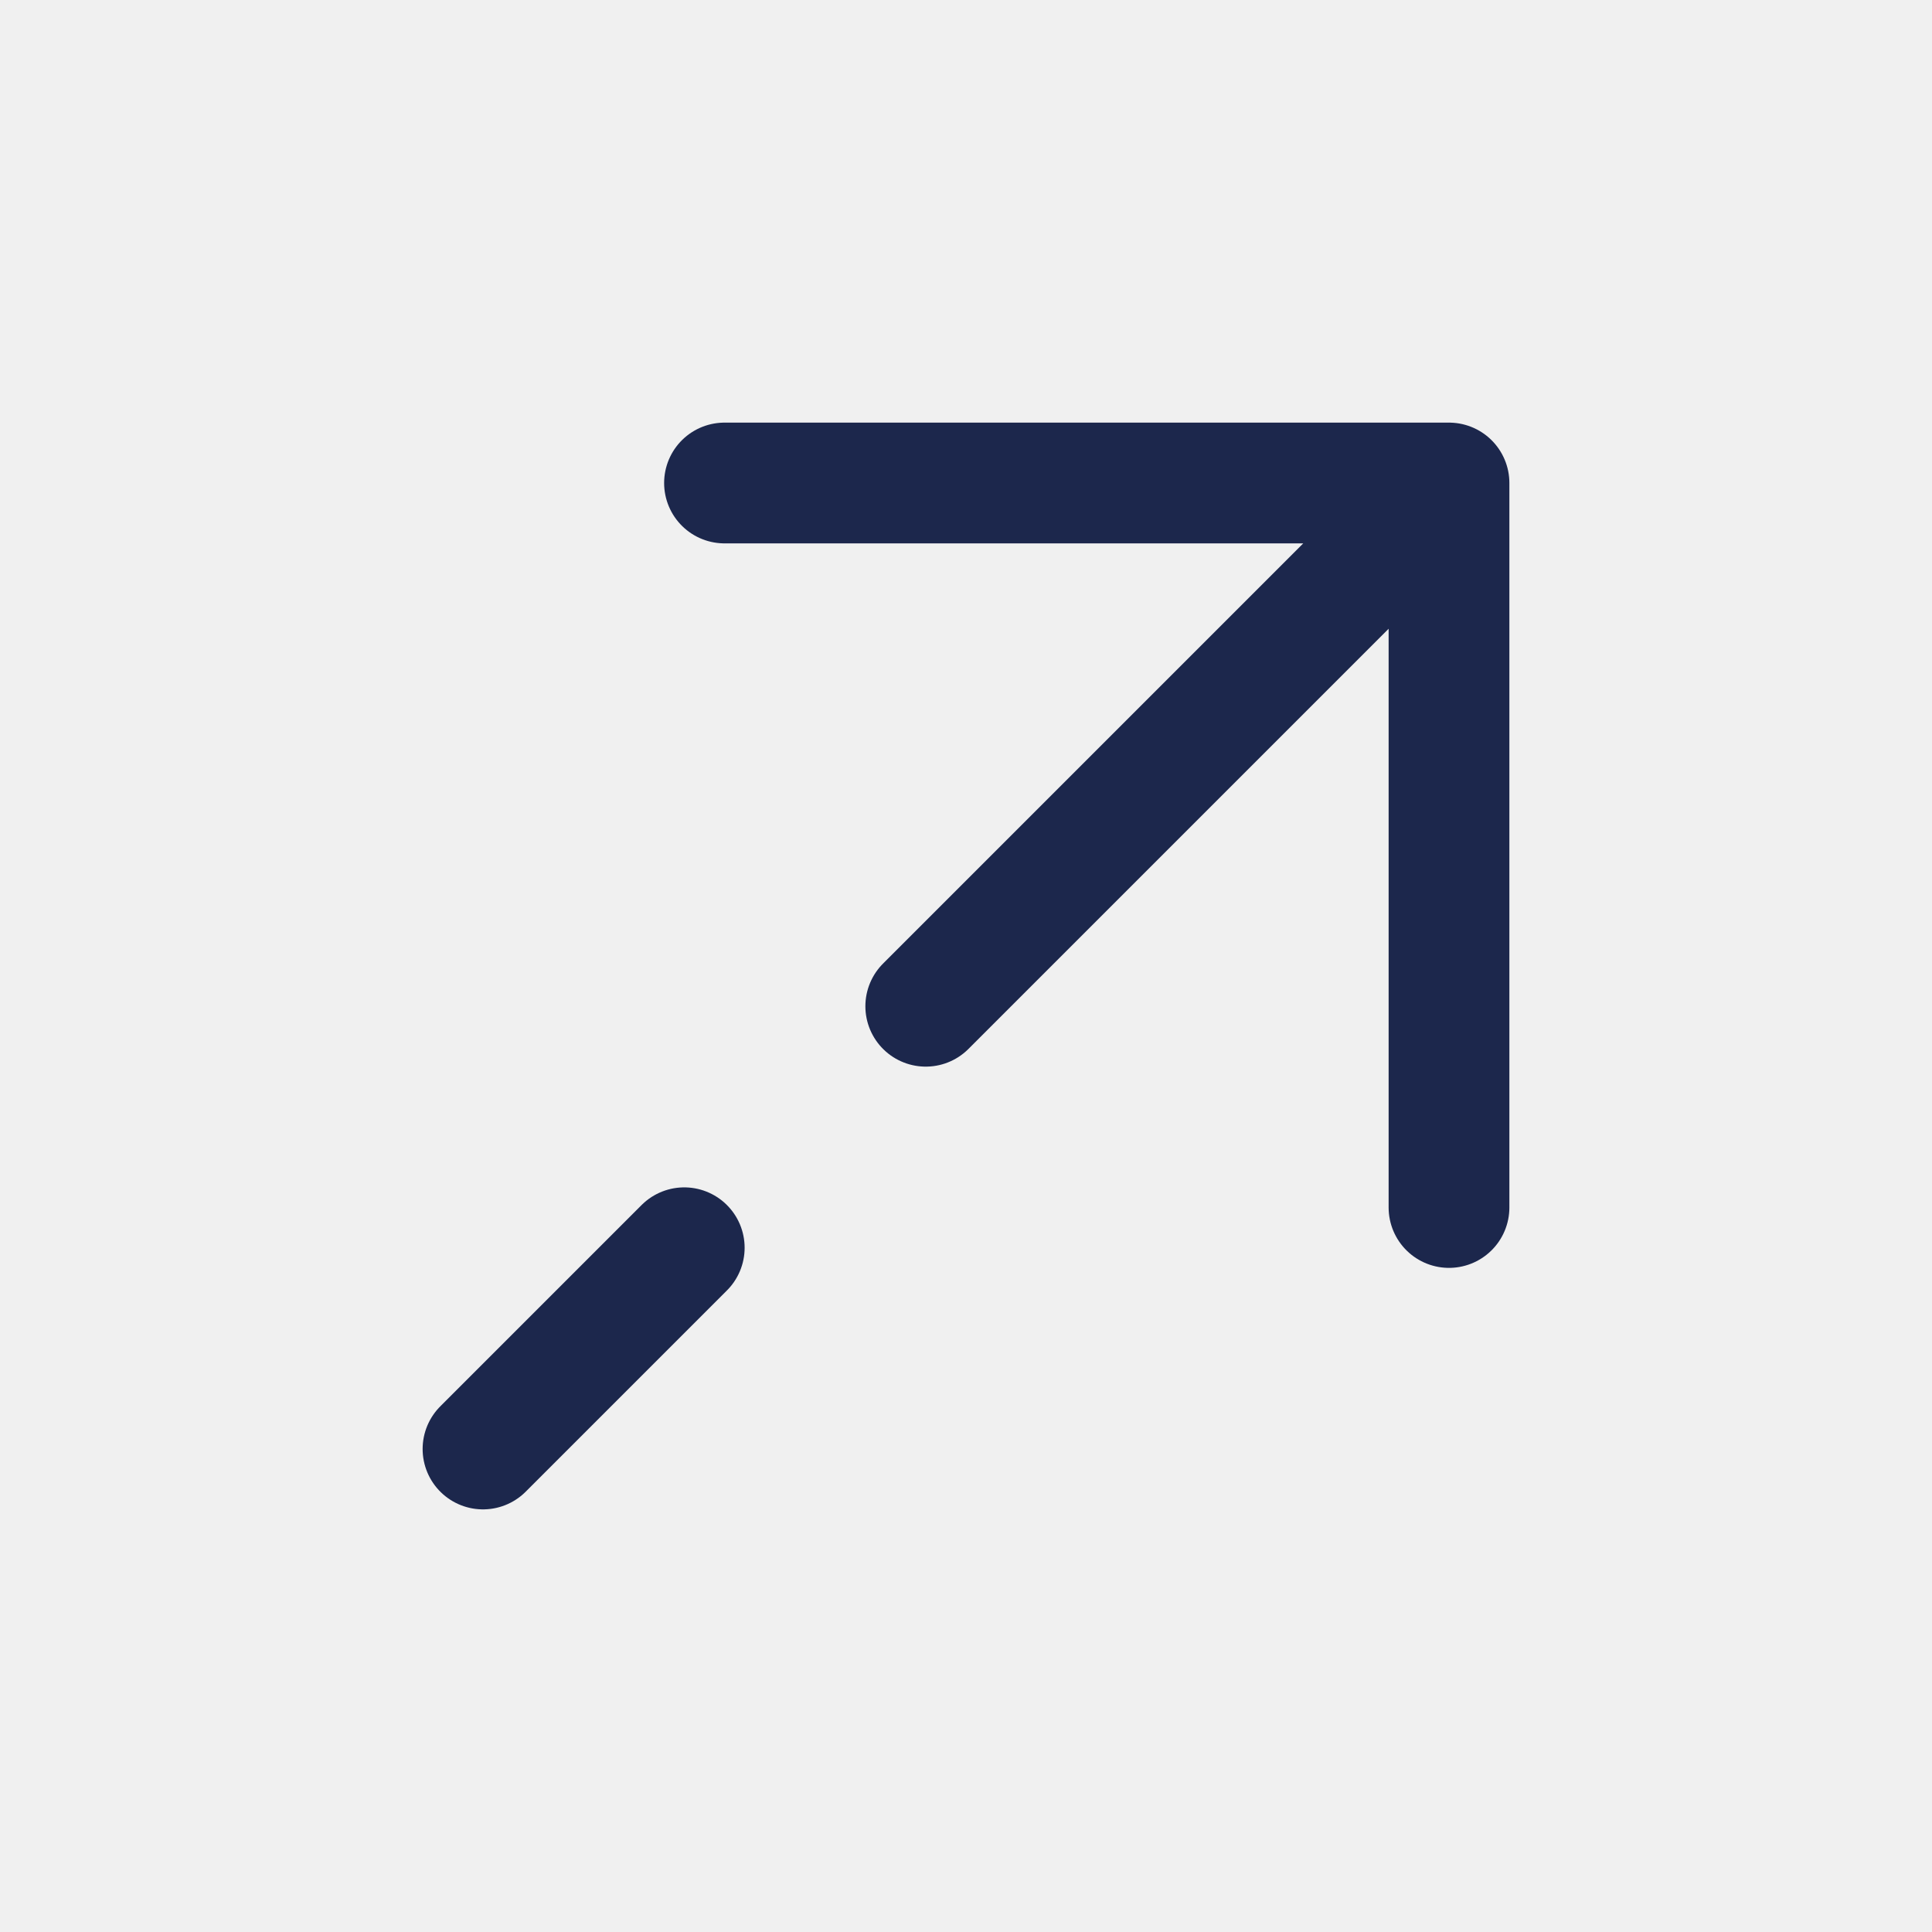
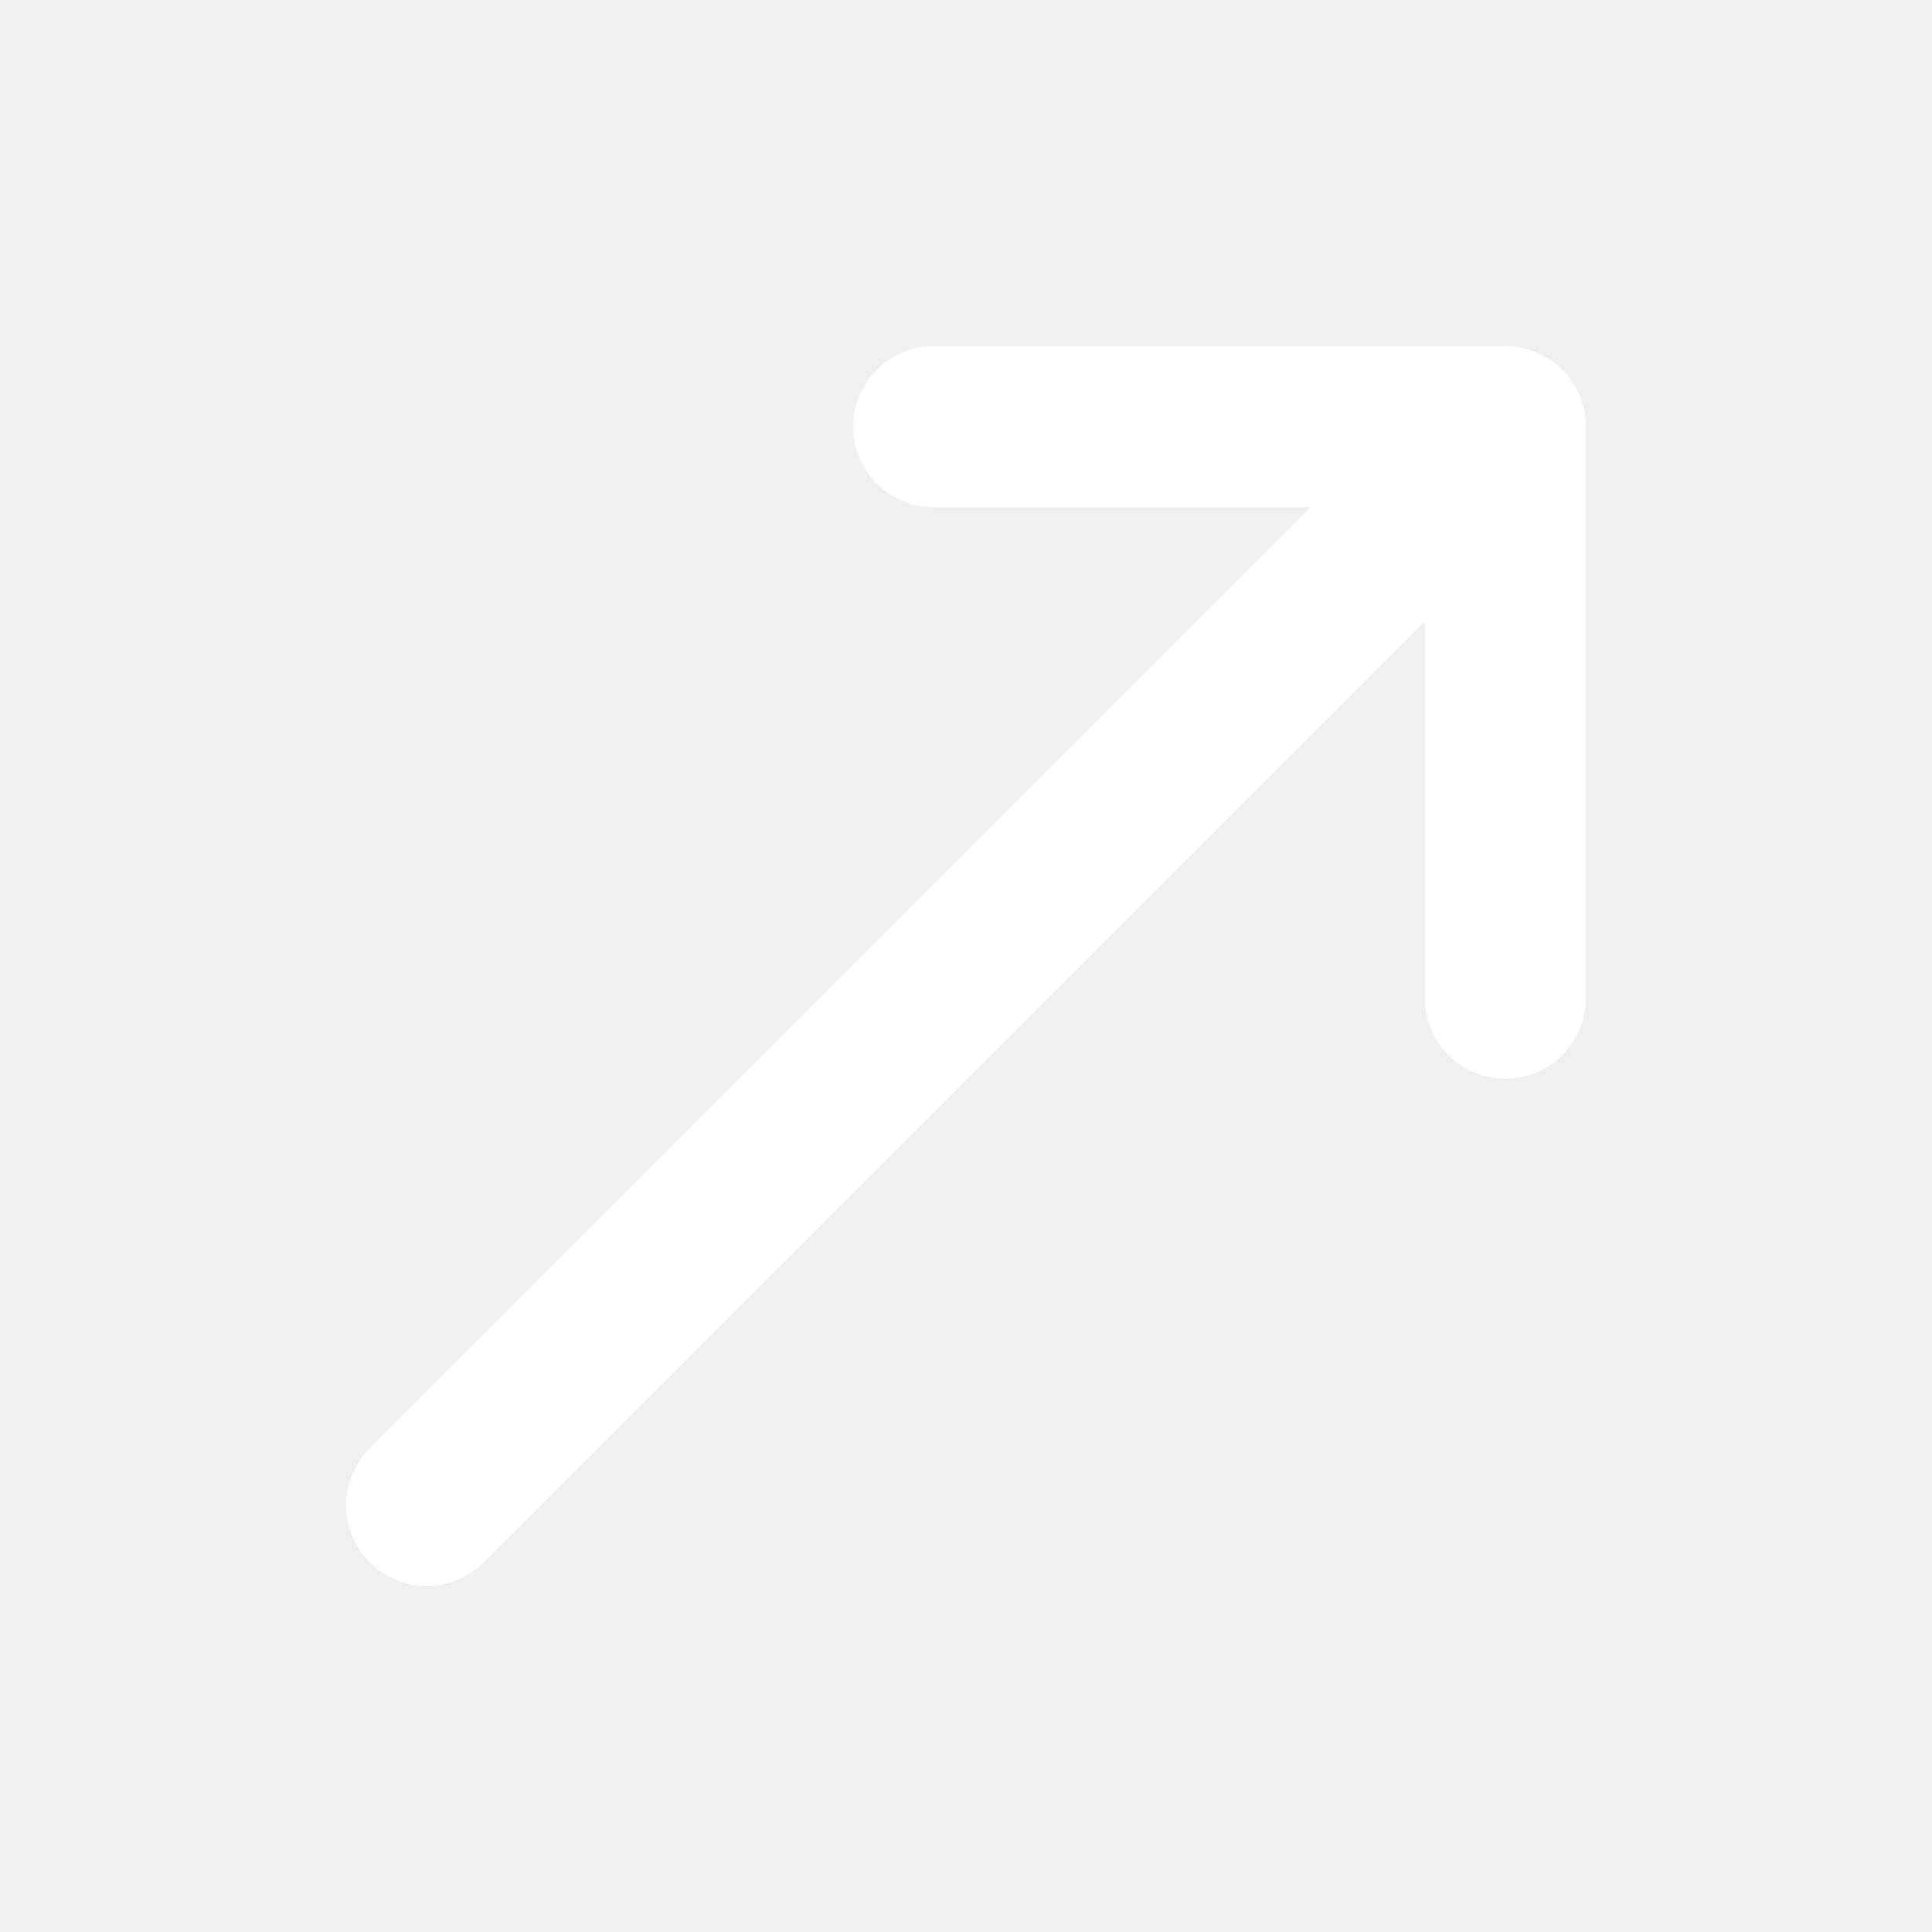
- <svg xmlns="http://www.w3.org/2000/svg" width="800px" height="800px" viewBox="0 0 24 24" fill="none">
-   <path d="M6 18L8.5 15.5M18 6H9M18 6V15M18 6L11.5 12.5" stroke="#1C274C" stroke-width="1.5" stroke-linecap="round" stroke-linejoin="round" />
+ <svg xmlns="http://www.w3.org/2000/svg" width="800px" height="800px" viewBox="0 0 24 24" fill="#000000">
+   <g id="SVGRepo_bgCarrier" stroke-width="0" />
+   <g id="SVGRepo_tracerCarrier" stroke-linecap="round" stroke-linejoin="round" />
+   <g id="SVGRepo_iconCarrier">
+     <g id="Complete">
+       <g id="arrow-up-right">
+         <g>
+           <polyline data-name="Right" fill="none" id="Right-2" points="18.7 12.4 18.7 5.3 11.6 5.3" stroke="#ffffff" stroke-linecap="round" stroke-linejoin="round" stroke-width="2" />
+           <line fill="none" stroke="#ffffff" stroke-linecap="round" stroke-linejoin="round" stroke-width="2" x1="5.3" x2="17.1" y1="18.7" y2="6.9" />
+         </g>
+       </g>
+     </g>
+   </g>
</svg>
